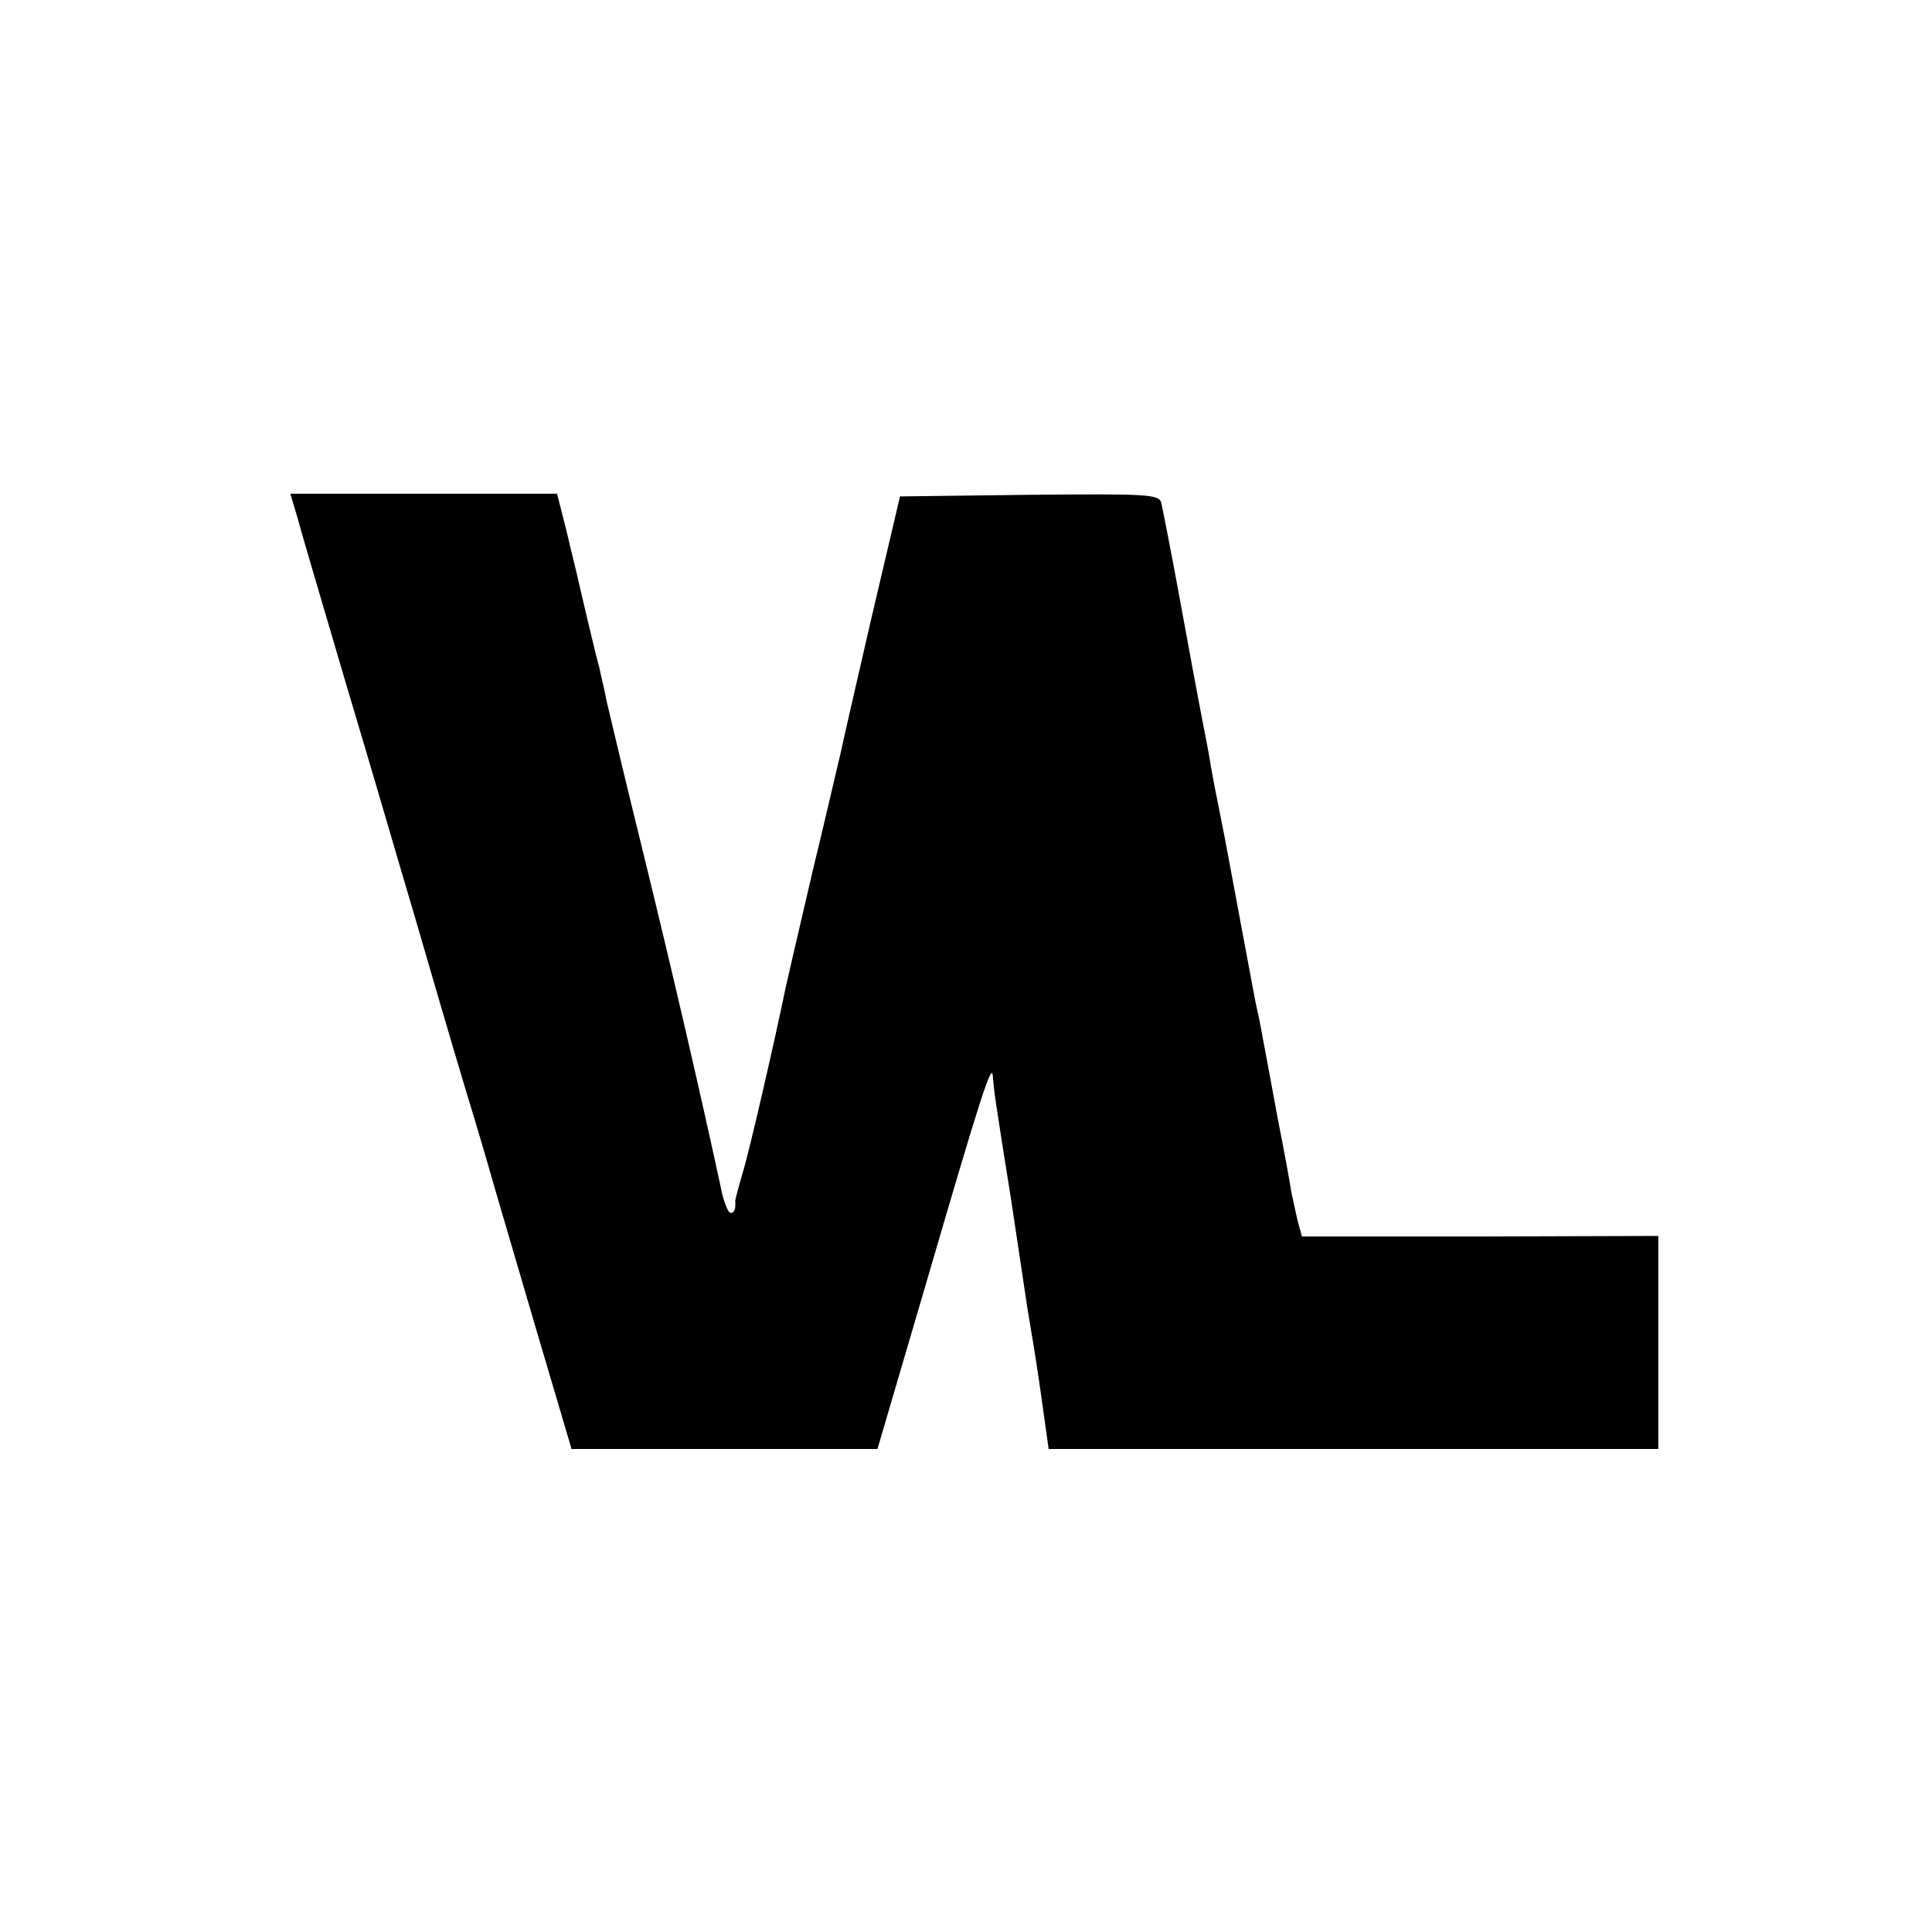
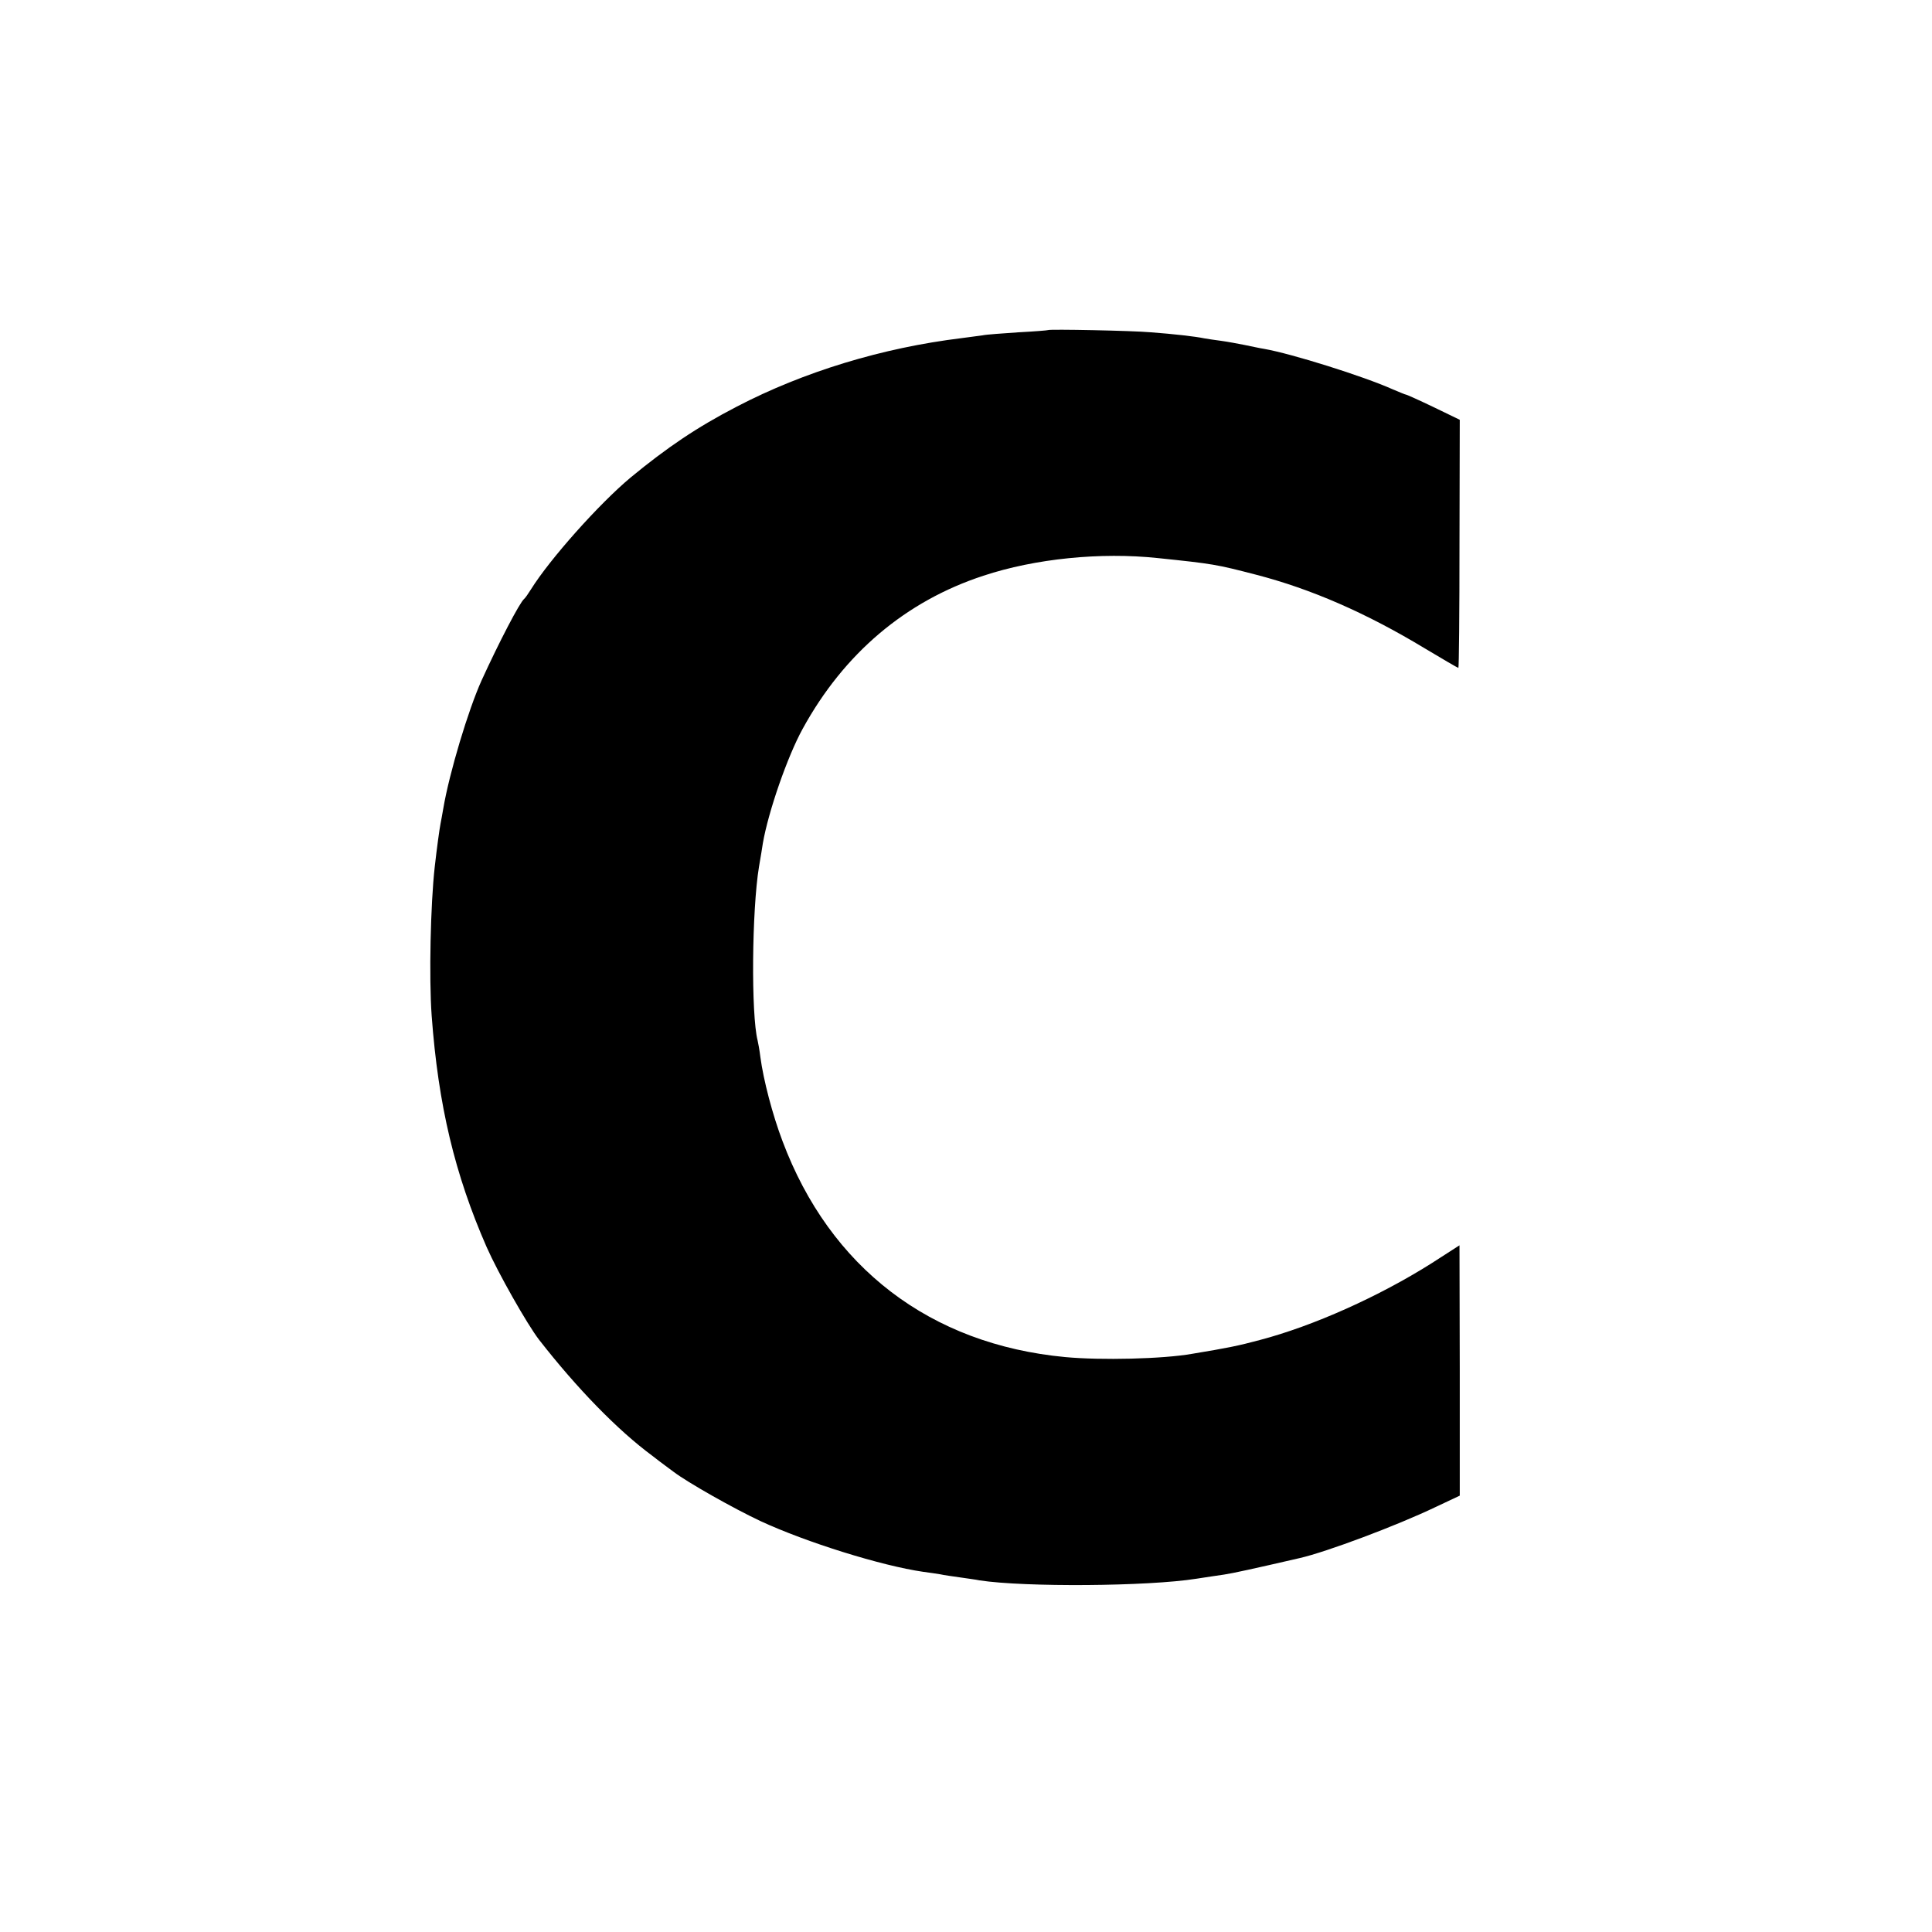
- <svg xmlns="http://www.w3.org/2000/svg" version="1.0" width="360pt" height="360pt" viewBox="0 0 360 360" preserveAspectRatio="xMidYMid meet">
-   <g transform="translate(0,360) scale(0.1,-0.1)" fill="#000000" stroke="none">
-     <path d="M555 2633 c7 -27 48 -165 90 -308 43 -143 99 -336 127 -430 27 -93 69 -237 94 -320 25 -82 47 -157 49 -165 2 -8 37 -126 77 -263 l73 -247 285 0 285 0 89 303 c105 360 124 418 126 392 2 -27 4 -43 34 -230 13 -88 27 -178 30 -200 4 -23 8 -50 10 -60 2 -11 10 -62 17 -112 l13 -93 568 0 568 0 0 198 0 199 -332 -1 -332 0 -8 29 c-4 17 -9 41 -12 55 -2 14 -13 75 -25 135 -11 61 -23 124 -26 140 -3 17 -9 50 -15 75 -5 25 -18 97 -30 160 -12 63 -27 147 -35 185 -8 39 -17 86 -20 105 -3 19 -10 55 -15 80 -5 25 -23 122 -40 215 -17 94 -34 178 -36 188 -5 16 -23 17 -246 15 l-241 -3 -54 -230 c-29 -126 -55 -239 -57 -250 -3 -11 -25 -108 -51 -215 -25 -107 -48 -206 -51 -220 -18 -88 -67 -303 -80 -345 -8 -27 -14 -51 -14 -52 1 -16 -1 -23 -9 -23 -4 0 -13 21 -18 48 -36 167 -90 401 -143 617 -34 138 -65 268 -70 290 -4 22 -11 49 -13 60 -8 28 -38 157 -42 175 -2 8 -11 45 -20 83 l-17 67 -249 0 -248 0 14 -47z" />
+ <svg xmlns="http://www.w3.org/2000/svg" version="1.0" width="700pt" height="700pt" viewBox="0 0 700 700" preserveAspectRatio="xMidYMid meet">
+   <g transform="translate(0,700) scale(0.1,-0.1)" fill="#000000" stroke="none">
+     <path d="M3797 5804 c-1 -1 -49 -5 -107 -8 -58 -4 -117 -8 -130 -11 -14 -2 -47 -6 -75 -10 -288 -35 -573 -122 -815 -248 -145 -75 -254 -149 -385 -257 -115 -96 -293 -296 -361 -405 -10 -16 -21 -32 -25 -35 -16 -13 -91 -157 -154 -295 -48 -106 -117 -335 -139 -465 -3 -19 -8 -44 -10 -55 -4 -21 -13 -86 -21 -157 -15 -134 -21 -400 -11 -538 24 -326 84 -575 199 -838 42 -95 147 -280 190 -336 138 -177 285 -328 411 -421 33 -26 68 -51 77 -58 50 -38 216 -132 314 -178 166 -77 438 -162 590 -184 23 -3 50 -7 62 -9 12 -3 43 -7 70 -11 26 -4 59 -8 72 -11 164 -25 610 -22 786 6 33 5 78 12 100 15 33 5 106 21 275 60 96 22 350 117 492 185 l87 41 0 453 -1 454 -101 -65 c-190 -120 -428 -227 -622 -278 -78 -21 -118 -29 -245 -50 -107 -19 -331 -24 -460 -12 -490 46 -853 324 -1025 783 -36 95 -69 221 -80 304 -3 25 -8 52 -10 60 -24 94 -21 472 5 630 5 30 12 69 14 85 20 115 89 314 144 414 150 274 374 463 655 555 187 62 425 86 632 64 202 -21 212 -23 355 -60 201 -52 400 -139 612 -267 65 -39 120 -71 122 -71 2 0 4 202 4 450 l1 449 -95 46 c-52 25 -97 45 -99 45 -3 0 -24 9 -48 19 -107 48 -369 130 -467 147 -14 2 -45 9 -70 14 -25 5 -63 12 -85 15 -23 3 -50 7 -61 9 -33 7 -113 16 -194 22 -65 6 -369 12 -373 8z" />
  </g>
</svg>
